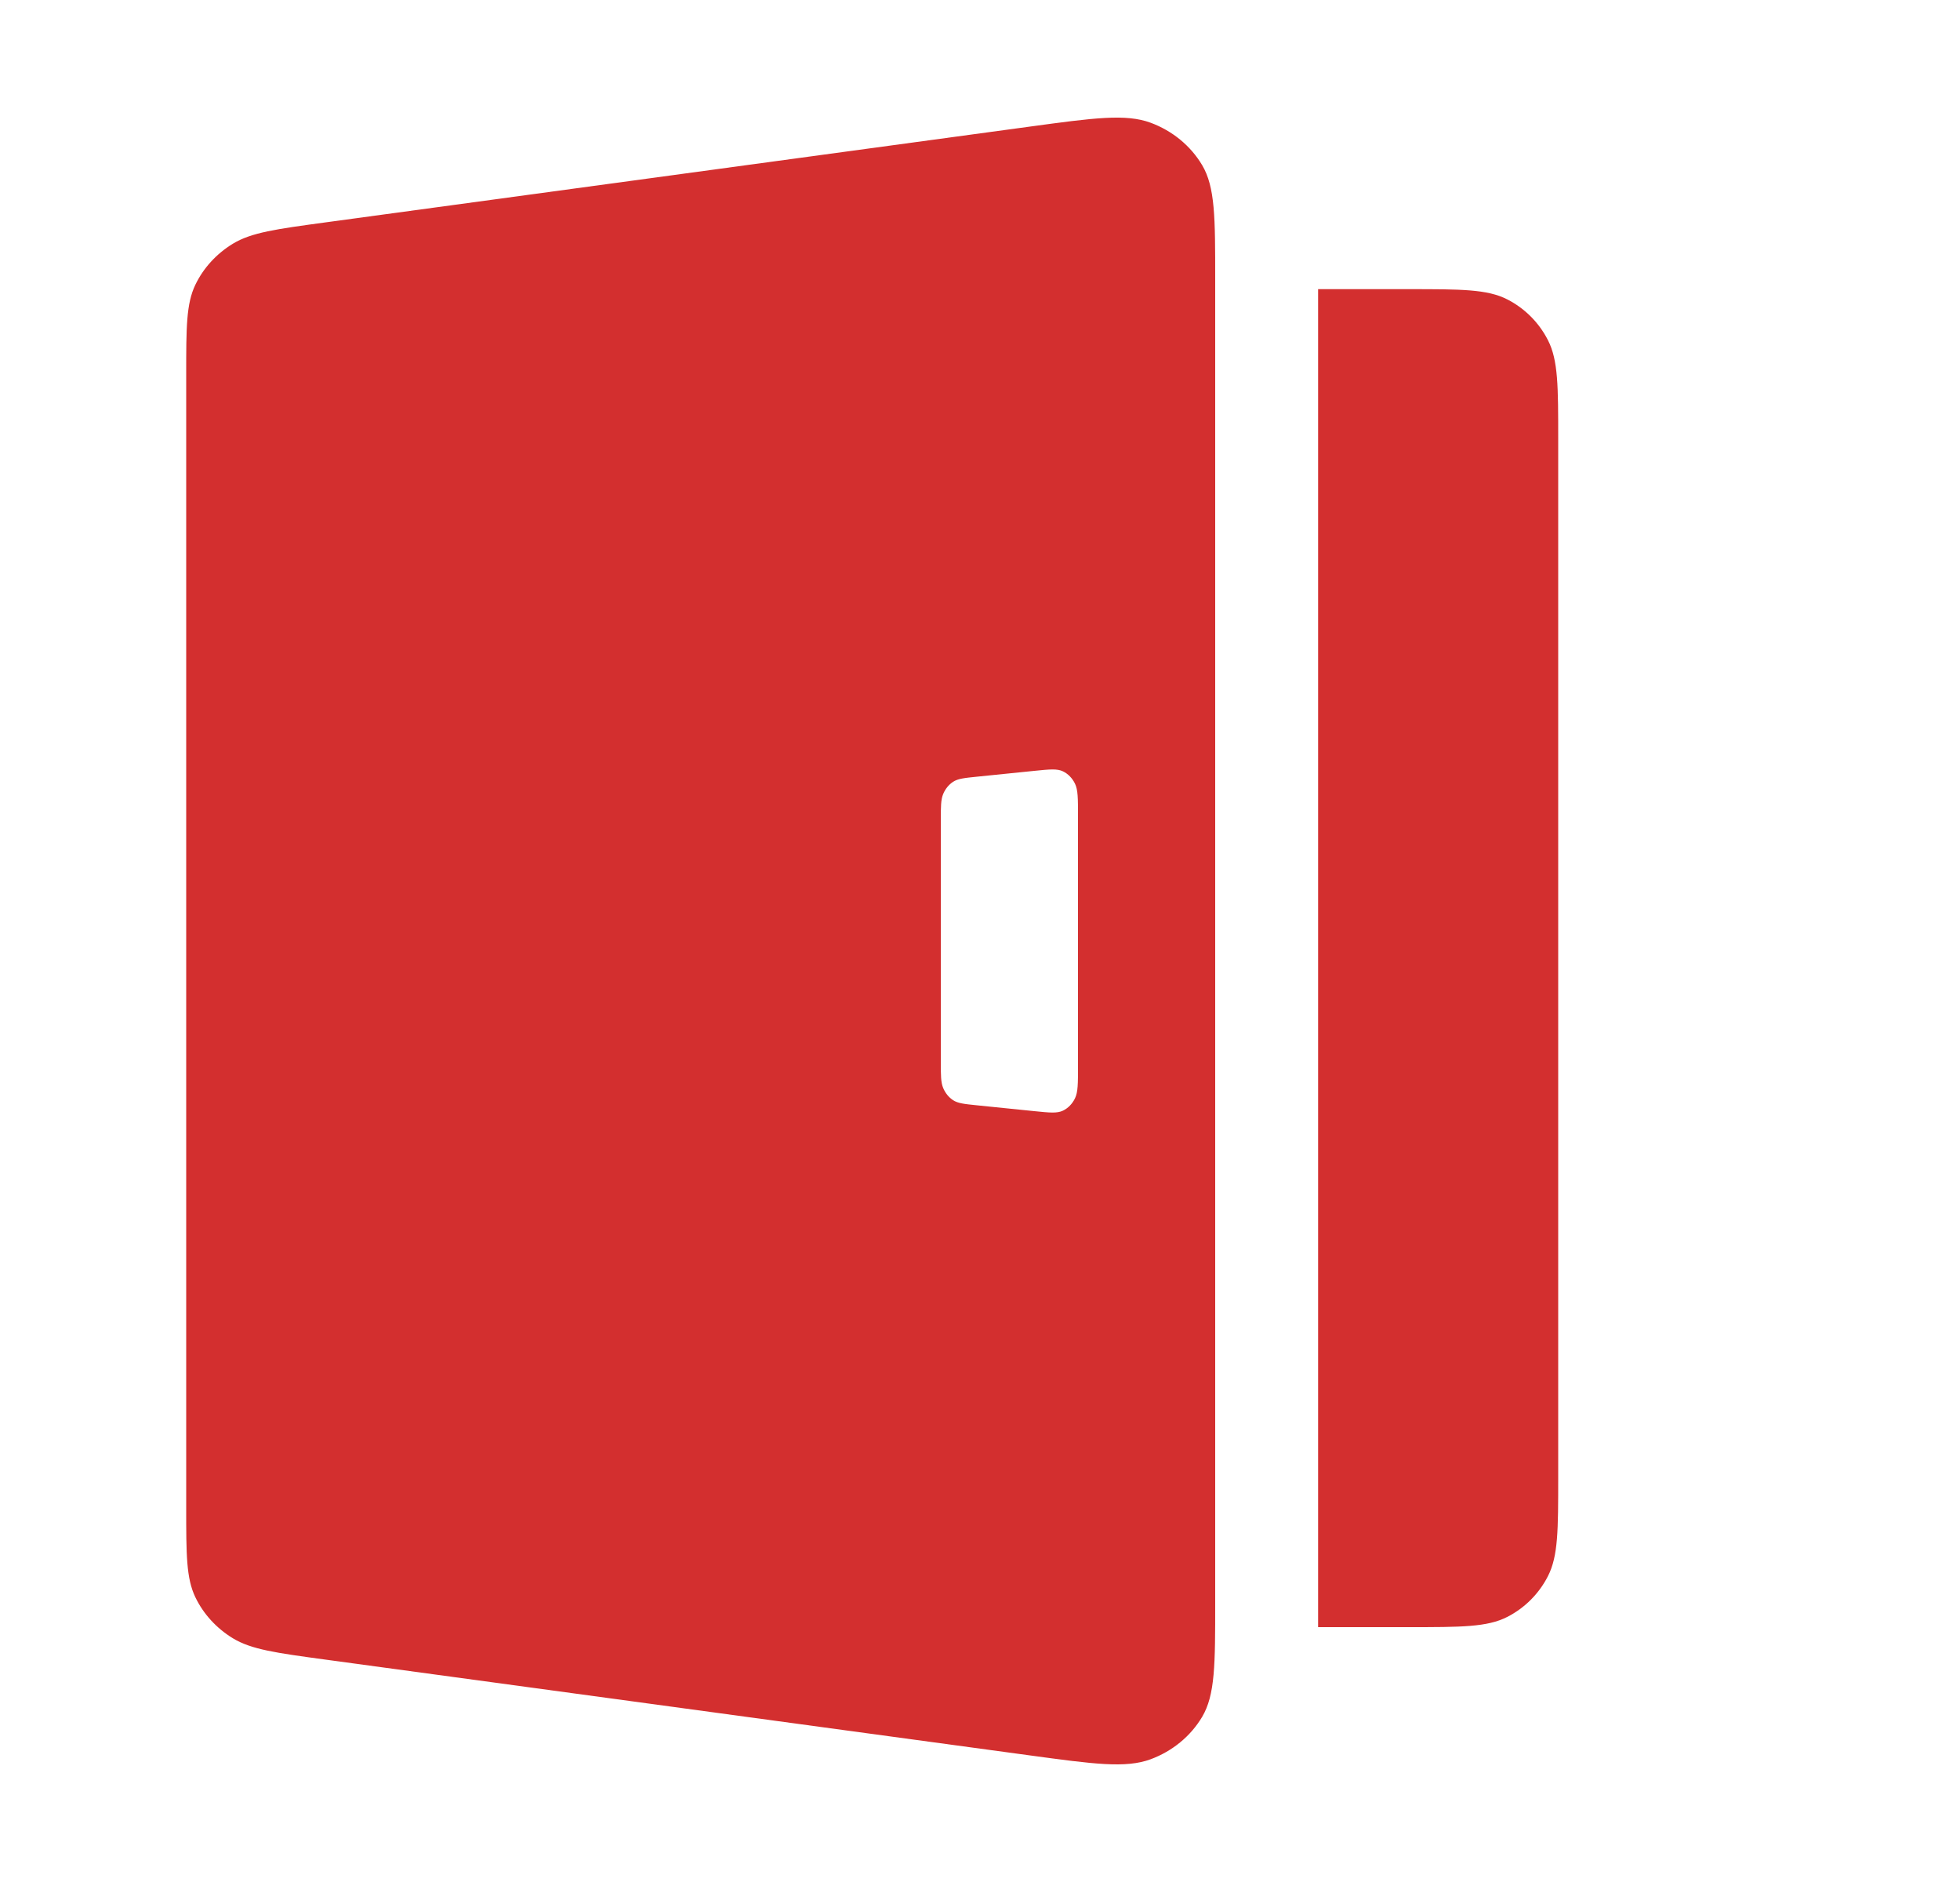
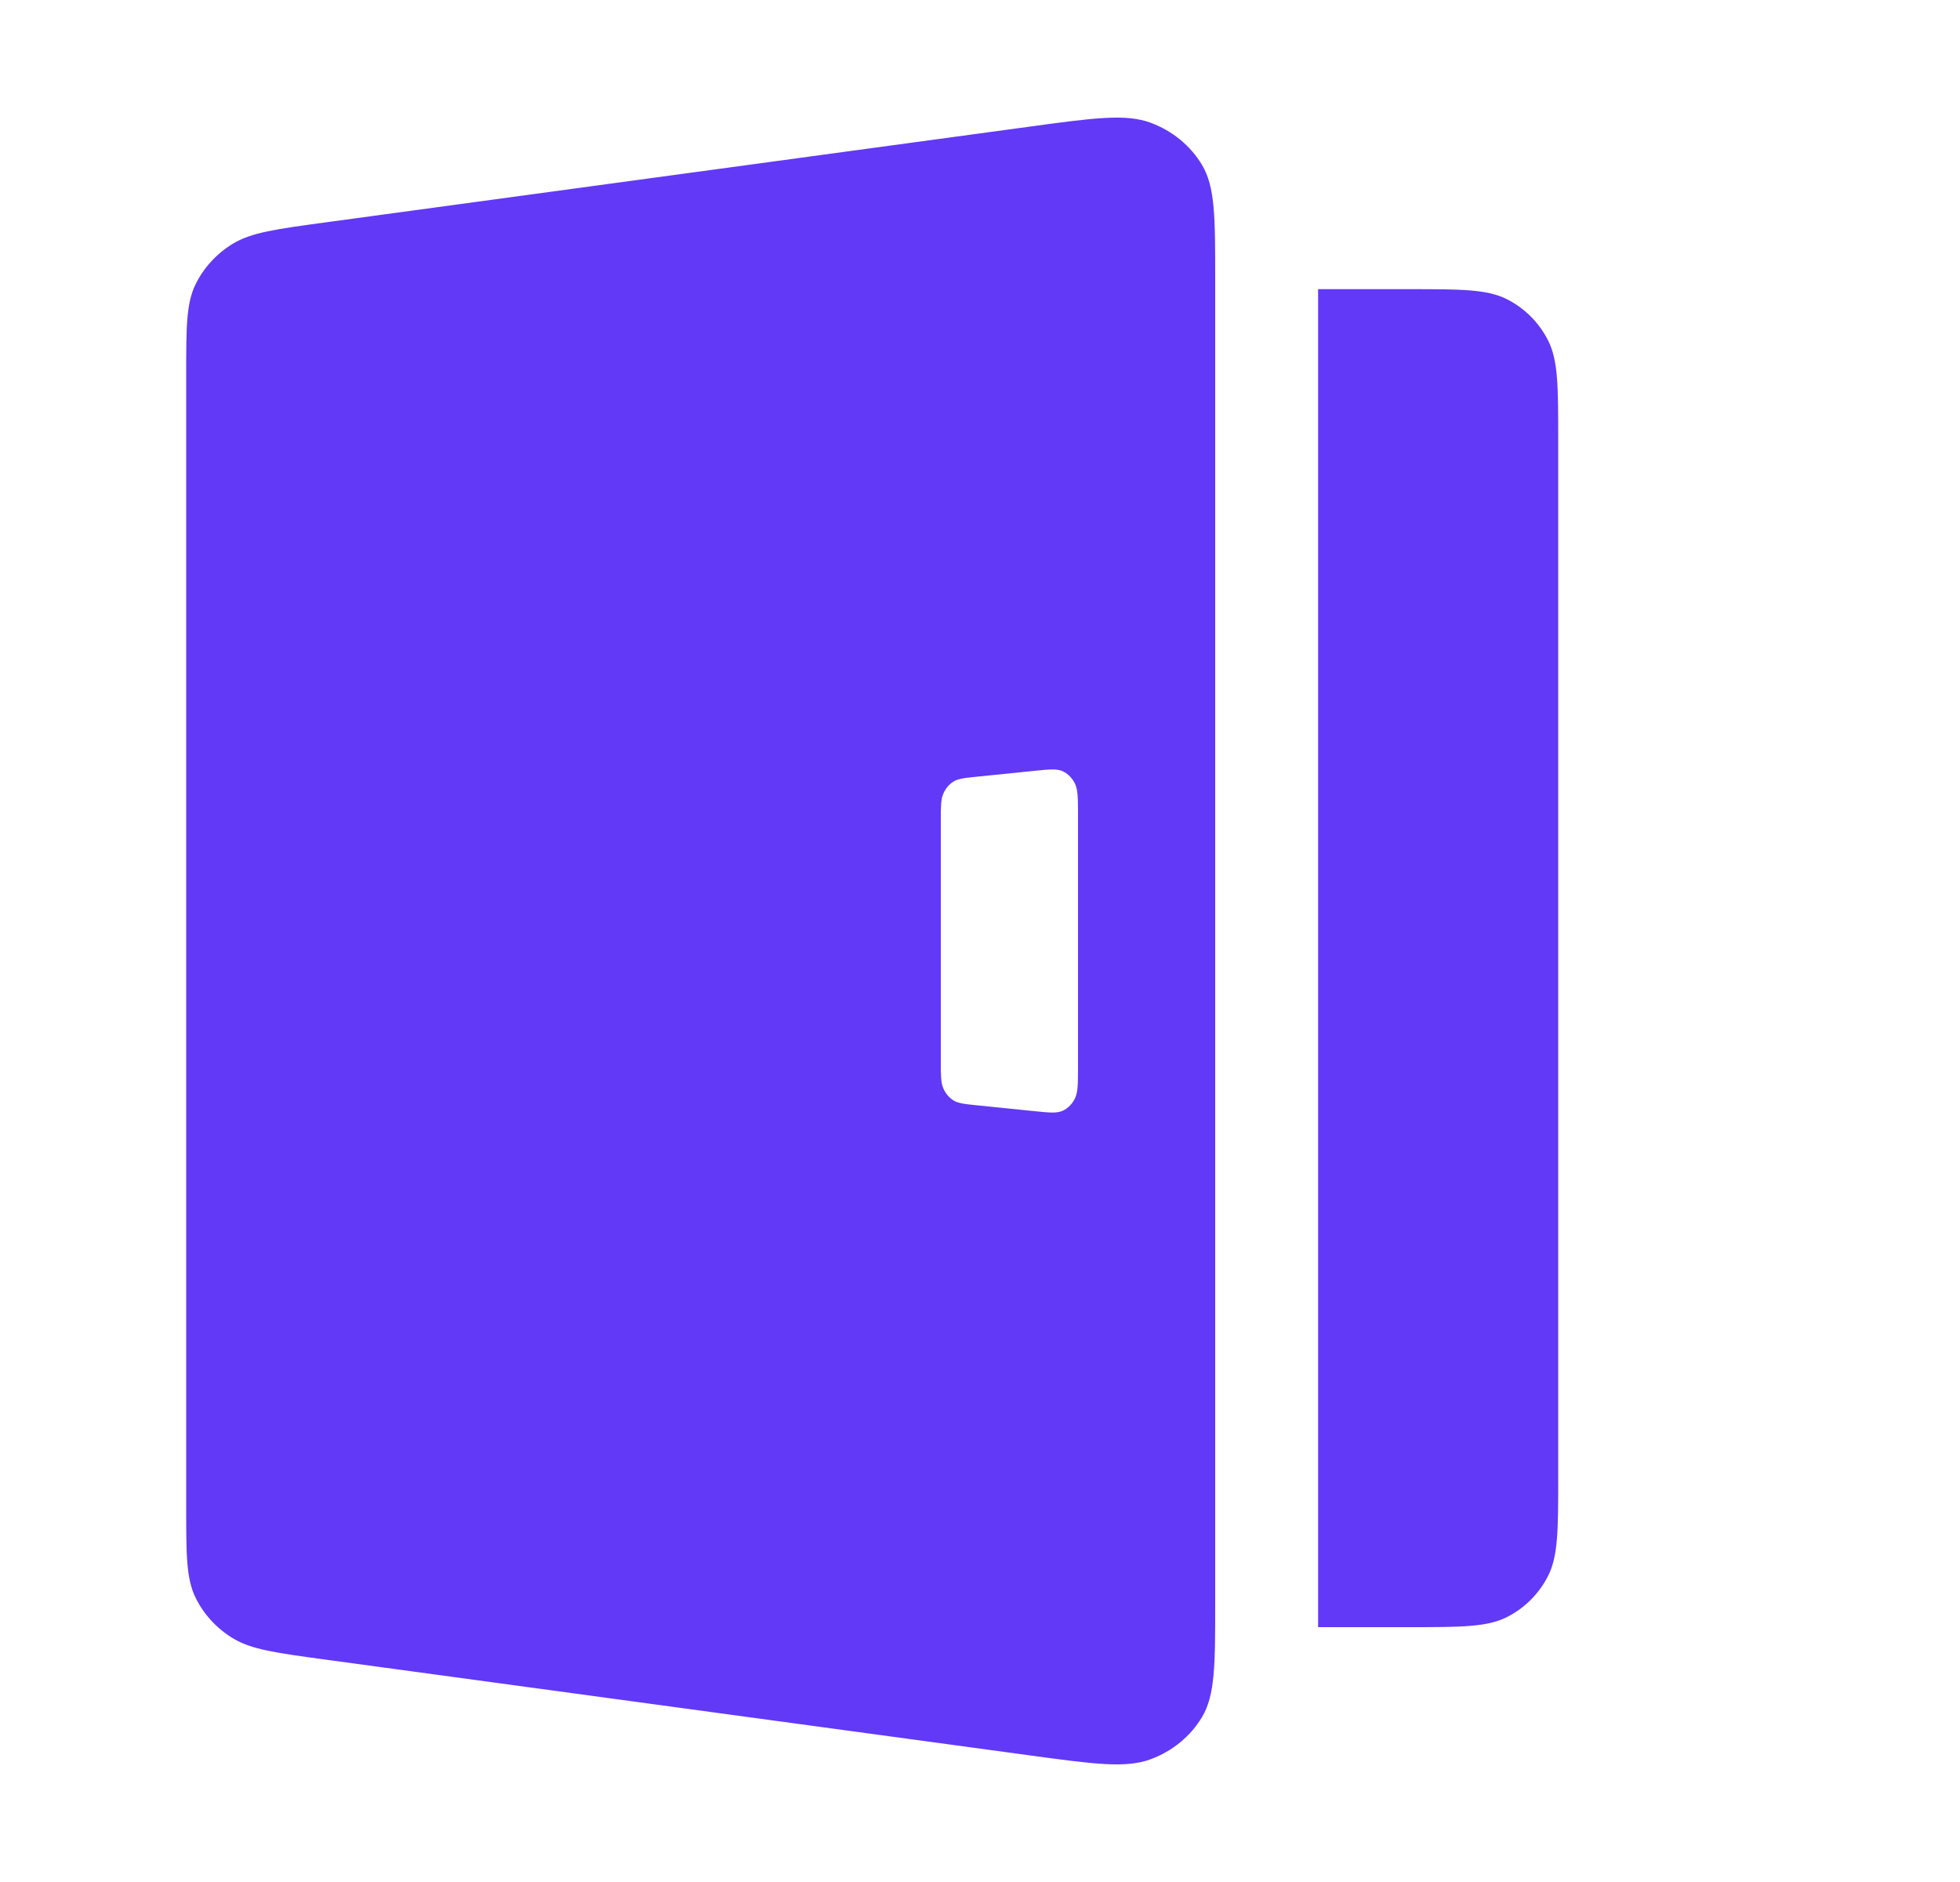
<svg xmlns="http://www.w3.org/2000/svg" width="50" height="48" viewBox="0 0 50 48" fill="none">
  <path fill-rule="evenodd" clip-rule="evenodd" d="M4.75 9.558C4.75 8.351 4.75 7.748 4.984 7.262C5.19 6.834 5.522 6.472 5.939 6.217C6.413 5.929 7.043 5.843 8.303 5.672L26.271 3.229C27.902 3.007 28.718 2.896 29.352 3.13C29.908 3.336 30.372 3.717 30.666 4.21C31 4.772 31 5.553 31 7.115V40.885C31 42.447 31 43.228 30.666 43.79C30.372 44.283 29.908 44.664 29.352 44.87C28.718 45.104 27.902 44.993 26.271 44.771L8.303 42.328H8.303C7.043 42.157 6.413 42.071 5.939 41.783C5.522 41.528 5.19 41.166 4.984 40.738C4.75 40.252 4.75 39.649 4.75 38.442V9.558ZM24 20.944C24 20.577 24 20.393 24.062 20.248C24.116 20.12 24.203 20.013 24.312 19.941C24.436 19.859 24.599 19.842 24.926 19.809H24.926L26.39 19.66C26.775 19.621 26.967 19.601 27.116 19.673C27.247 19.736 27.355 19.847 27.423 19.987C27.5 20.146 27.5 20.363 27.5 20.795V27.205C27.5 27.638 27.5 27.854 27.423 28.013C27.355 28.153 27.247 28.264 27.116 28.327C26.967 28.399 26.775 28.379 26.39 28.34L24.926 28.191H24.926C24.599 28.158 24.436 28.141 24.312 28.059C24.203 27.987 24.116 27.88 24.062 27.752C24 27.607 24 27.423 24 27.056V20.944ZM35.939 7.375H33.625V41.5H35.939C37.273 41.5 37.94 41.5 38.449 41.24C38.898 41.011 39.262 40.645 39.49 40.196C39.75 39.685 39.75 39.016 39.75 37.678V11.197C39.75 9.859 39.75 9.19 39.49 8.679C39.262 8.23 38.898 7.864 38.449 7.635C37.94 7.375 37.273 7.375 35.939 7.375Z" fill="url(#paint0_linear_2115_5292)" />
  <defs>
    <linearGradient id="paint0_linear_2115_5292" x1="-6.083" y1="32.046" x2="37.028" y2="14.422" gradientUnits="userSpaceOnUse">
-       <stop stop-color="#D32F2F" />
-       <stop offset="1" stop-color="#D32F2F" />
+       <stop stop-color="#6139f6" />
+       <stop offset="1" stop-color="#6139f6" />
    </linearGradient>
  </defs>
</svg>
